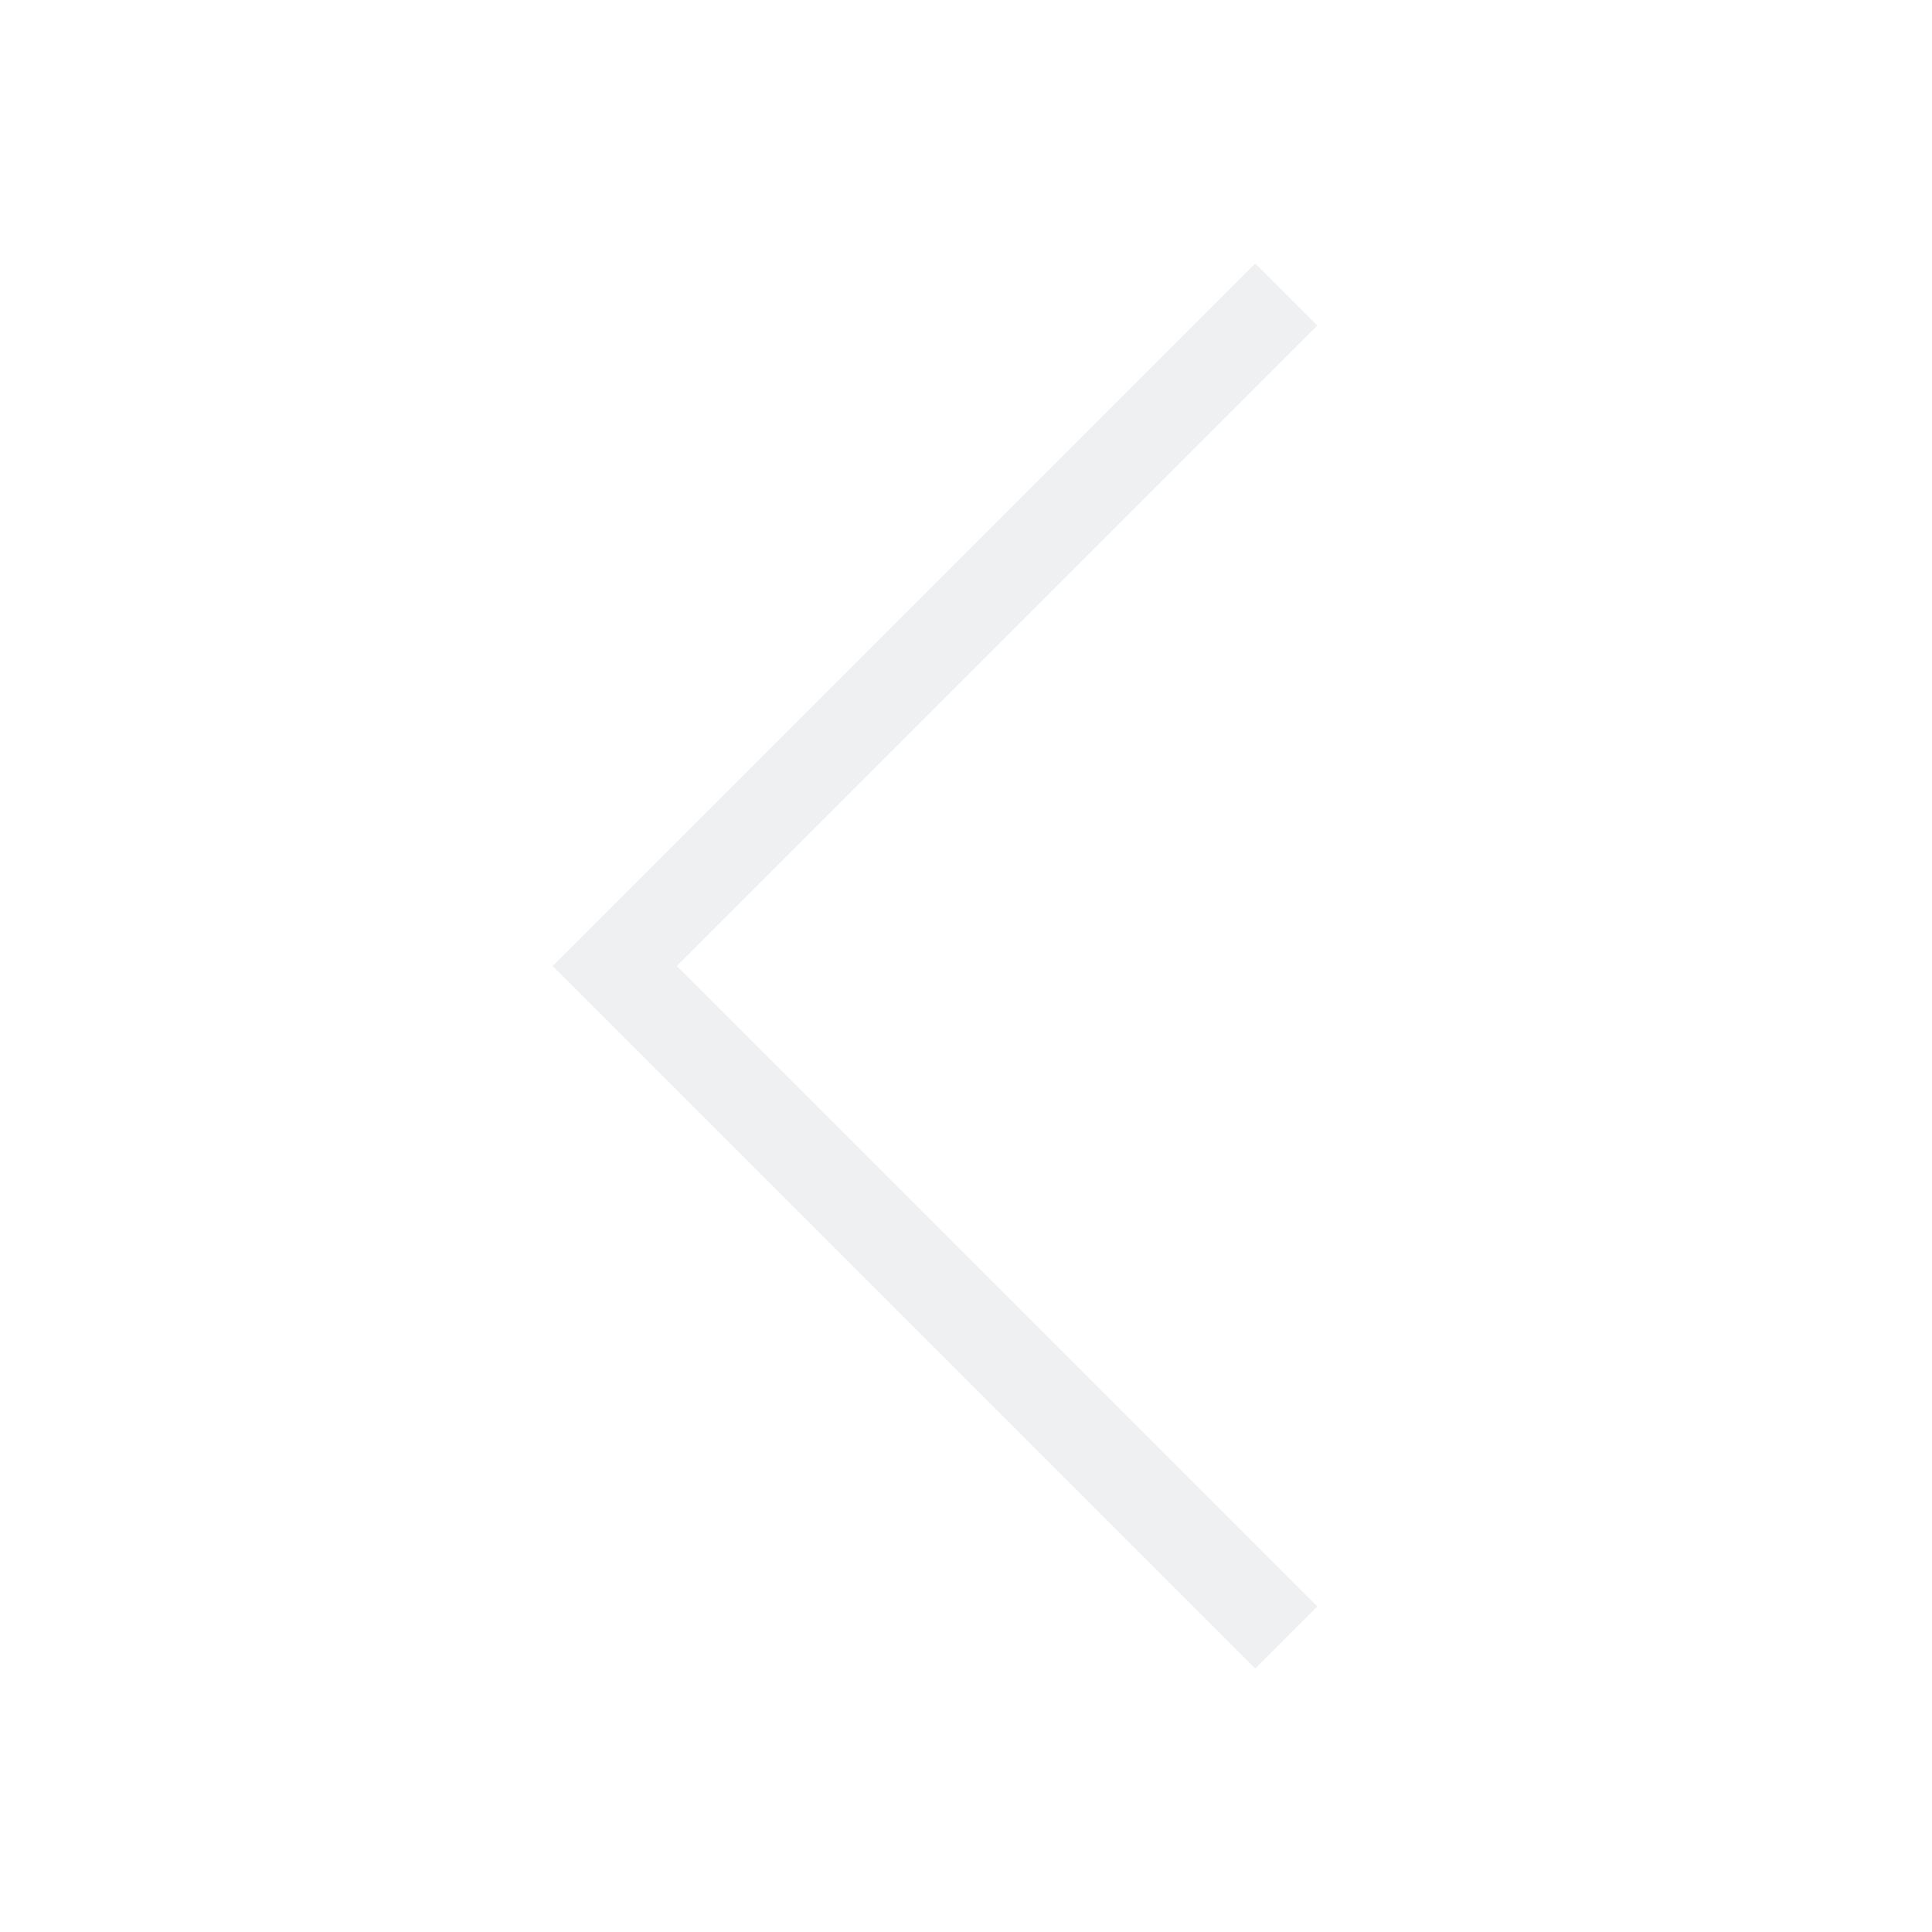
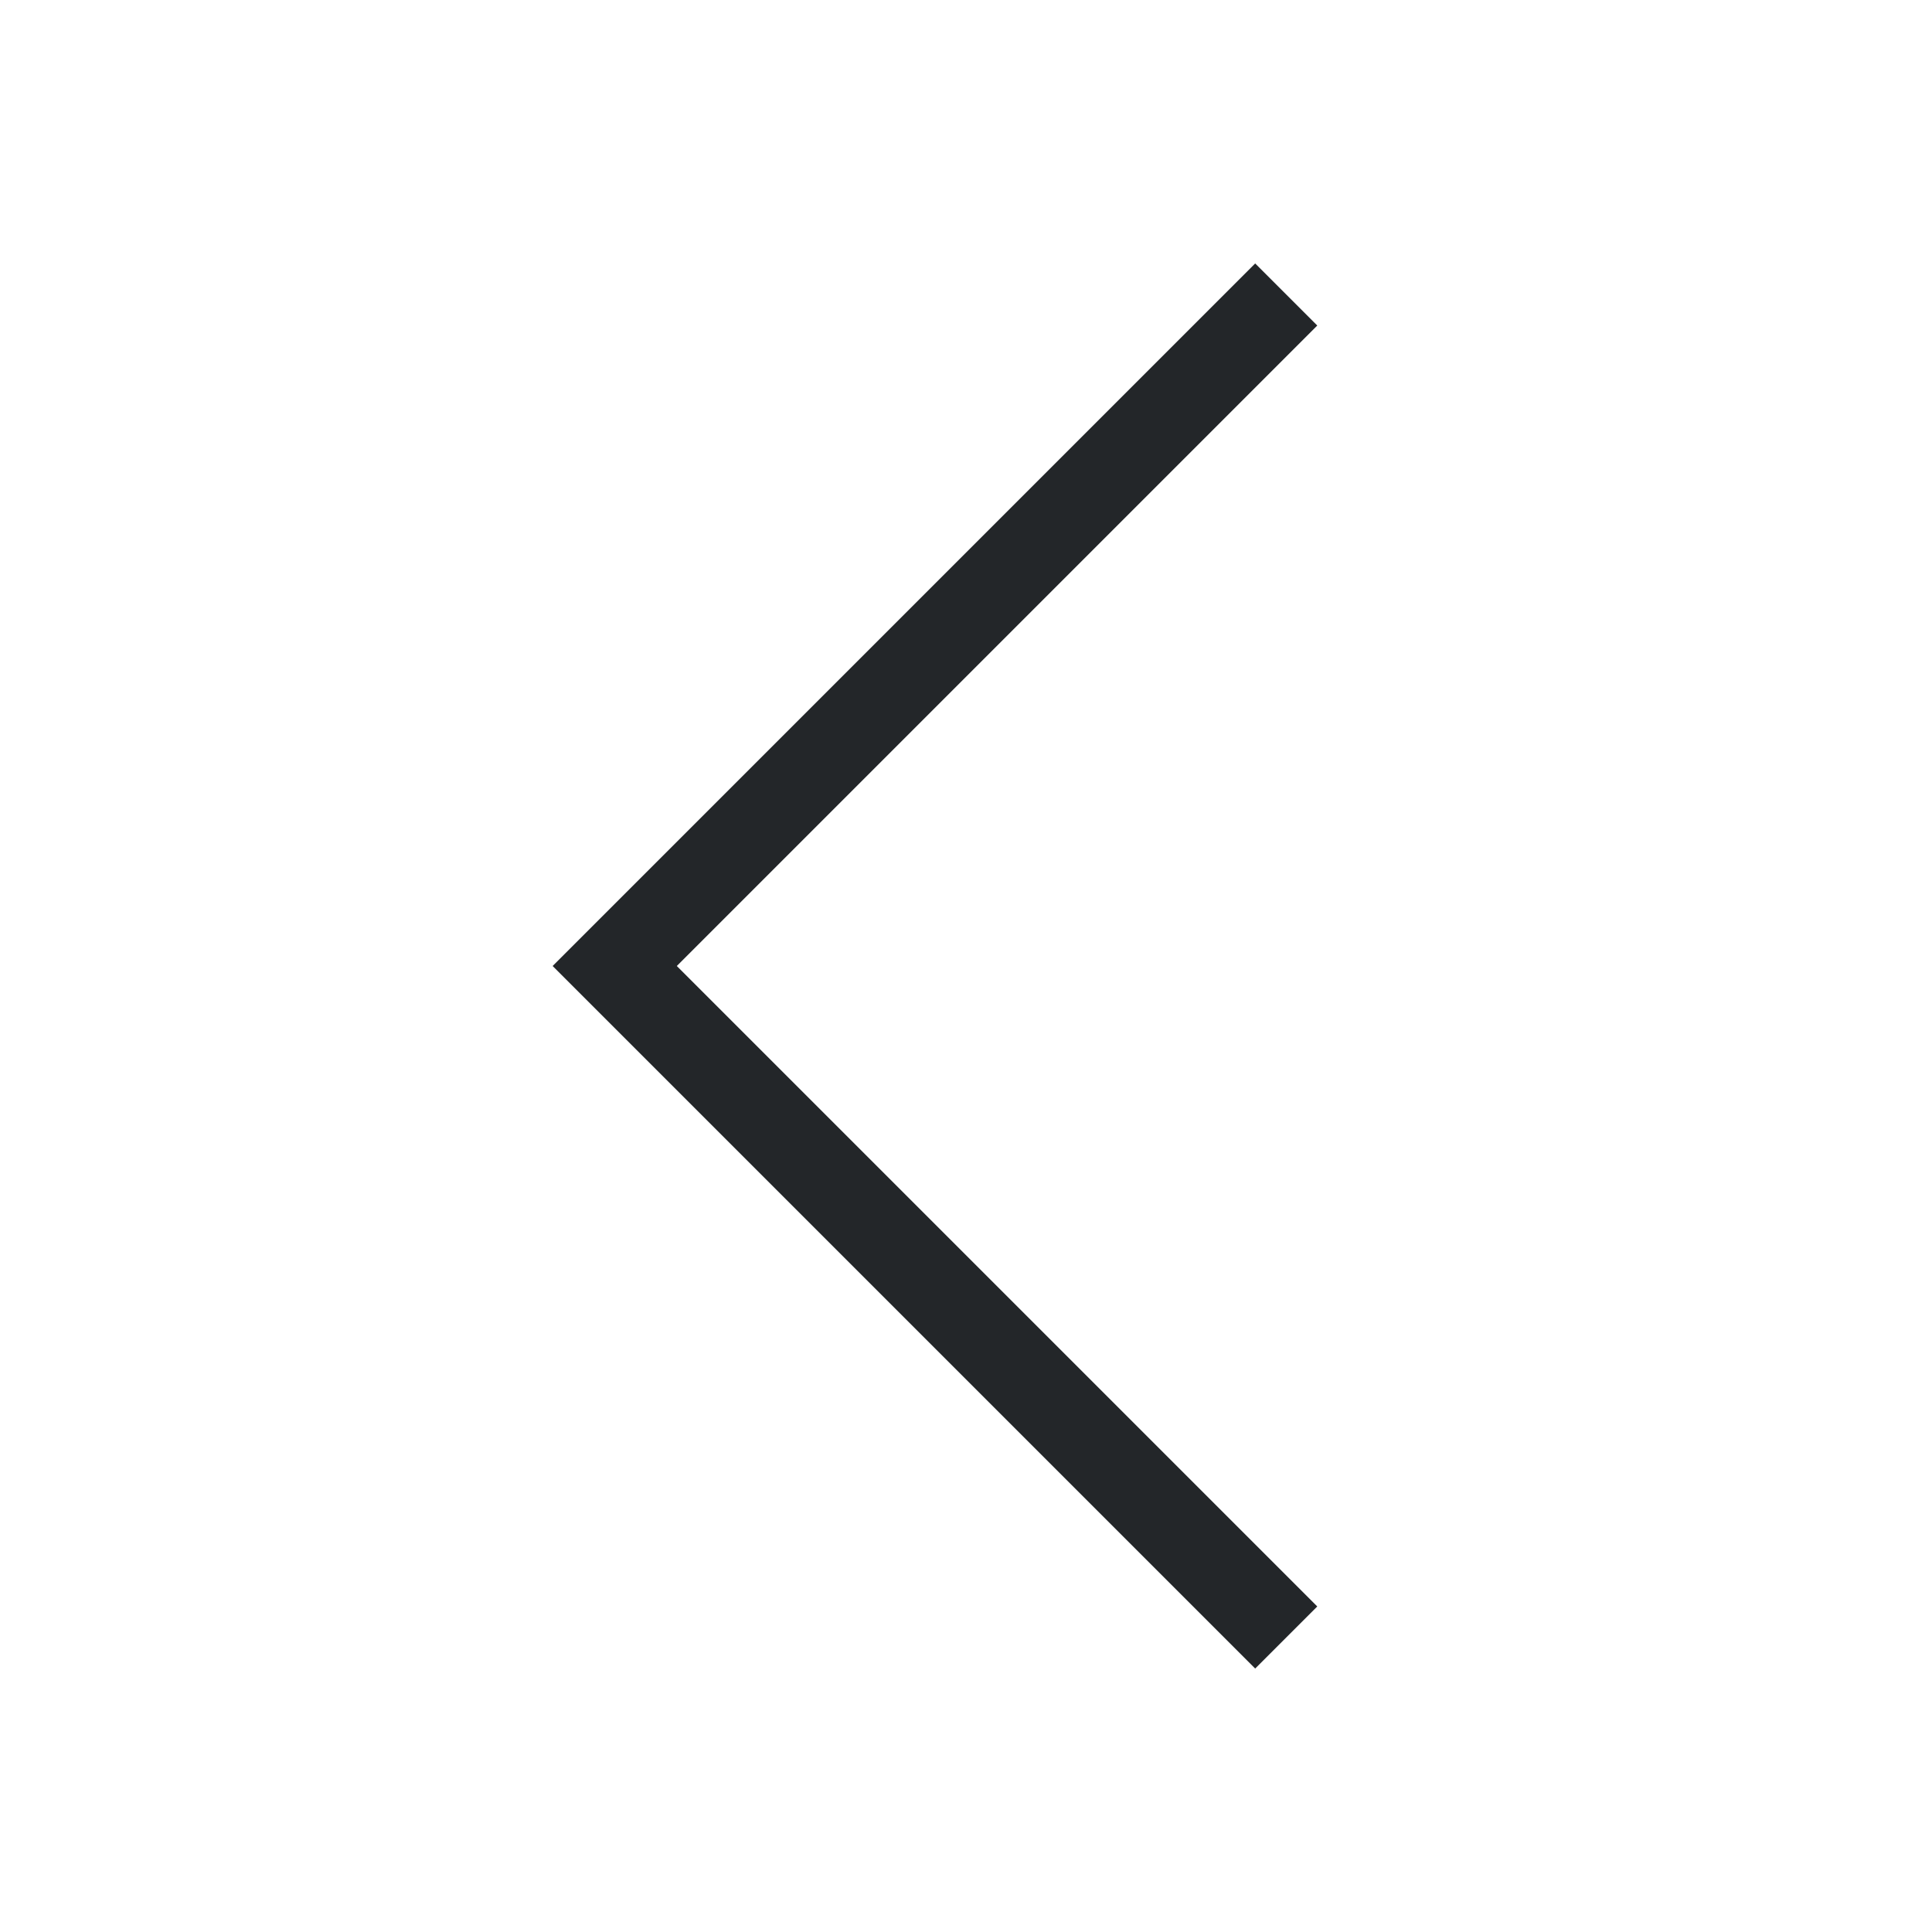
<svg xmlns="http://www.w3.org/2000/svg" viewBox="0 0 22 22">
  <defs id="defs3051">
    <style type="text/css" id="current-color-scheme">
      .ColorScheme-Text {
-         color:#eff0f1;
+         color:#232629;
      }
      </style>
  </defs>
  <path style="fill:currentColor;fill-opacity:1;stroke:none" d="m14.293 3l-6.125 6.125-1.875 1.875 1.875 1.875 6.125 6.125.707-.707-6.125-6.125-1.168-1.168 1.168-1.168 6.125-6.125-.707-.707" class="ColorScheme-Text" />
</svg>
